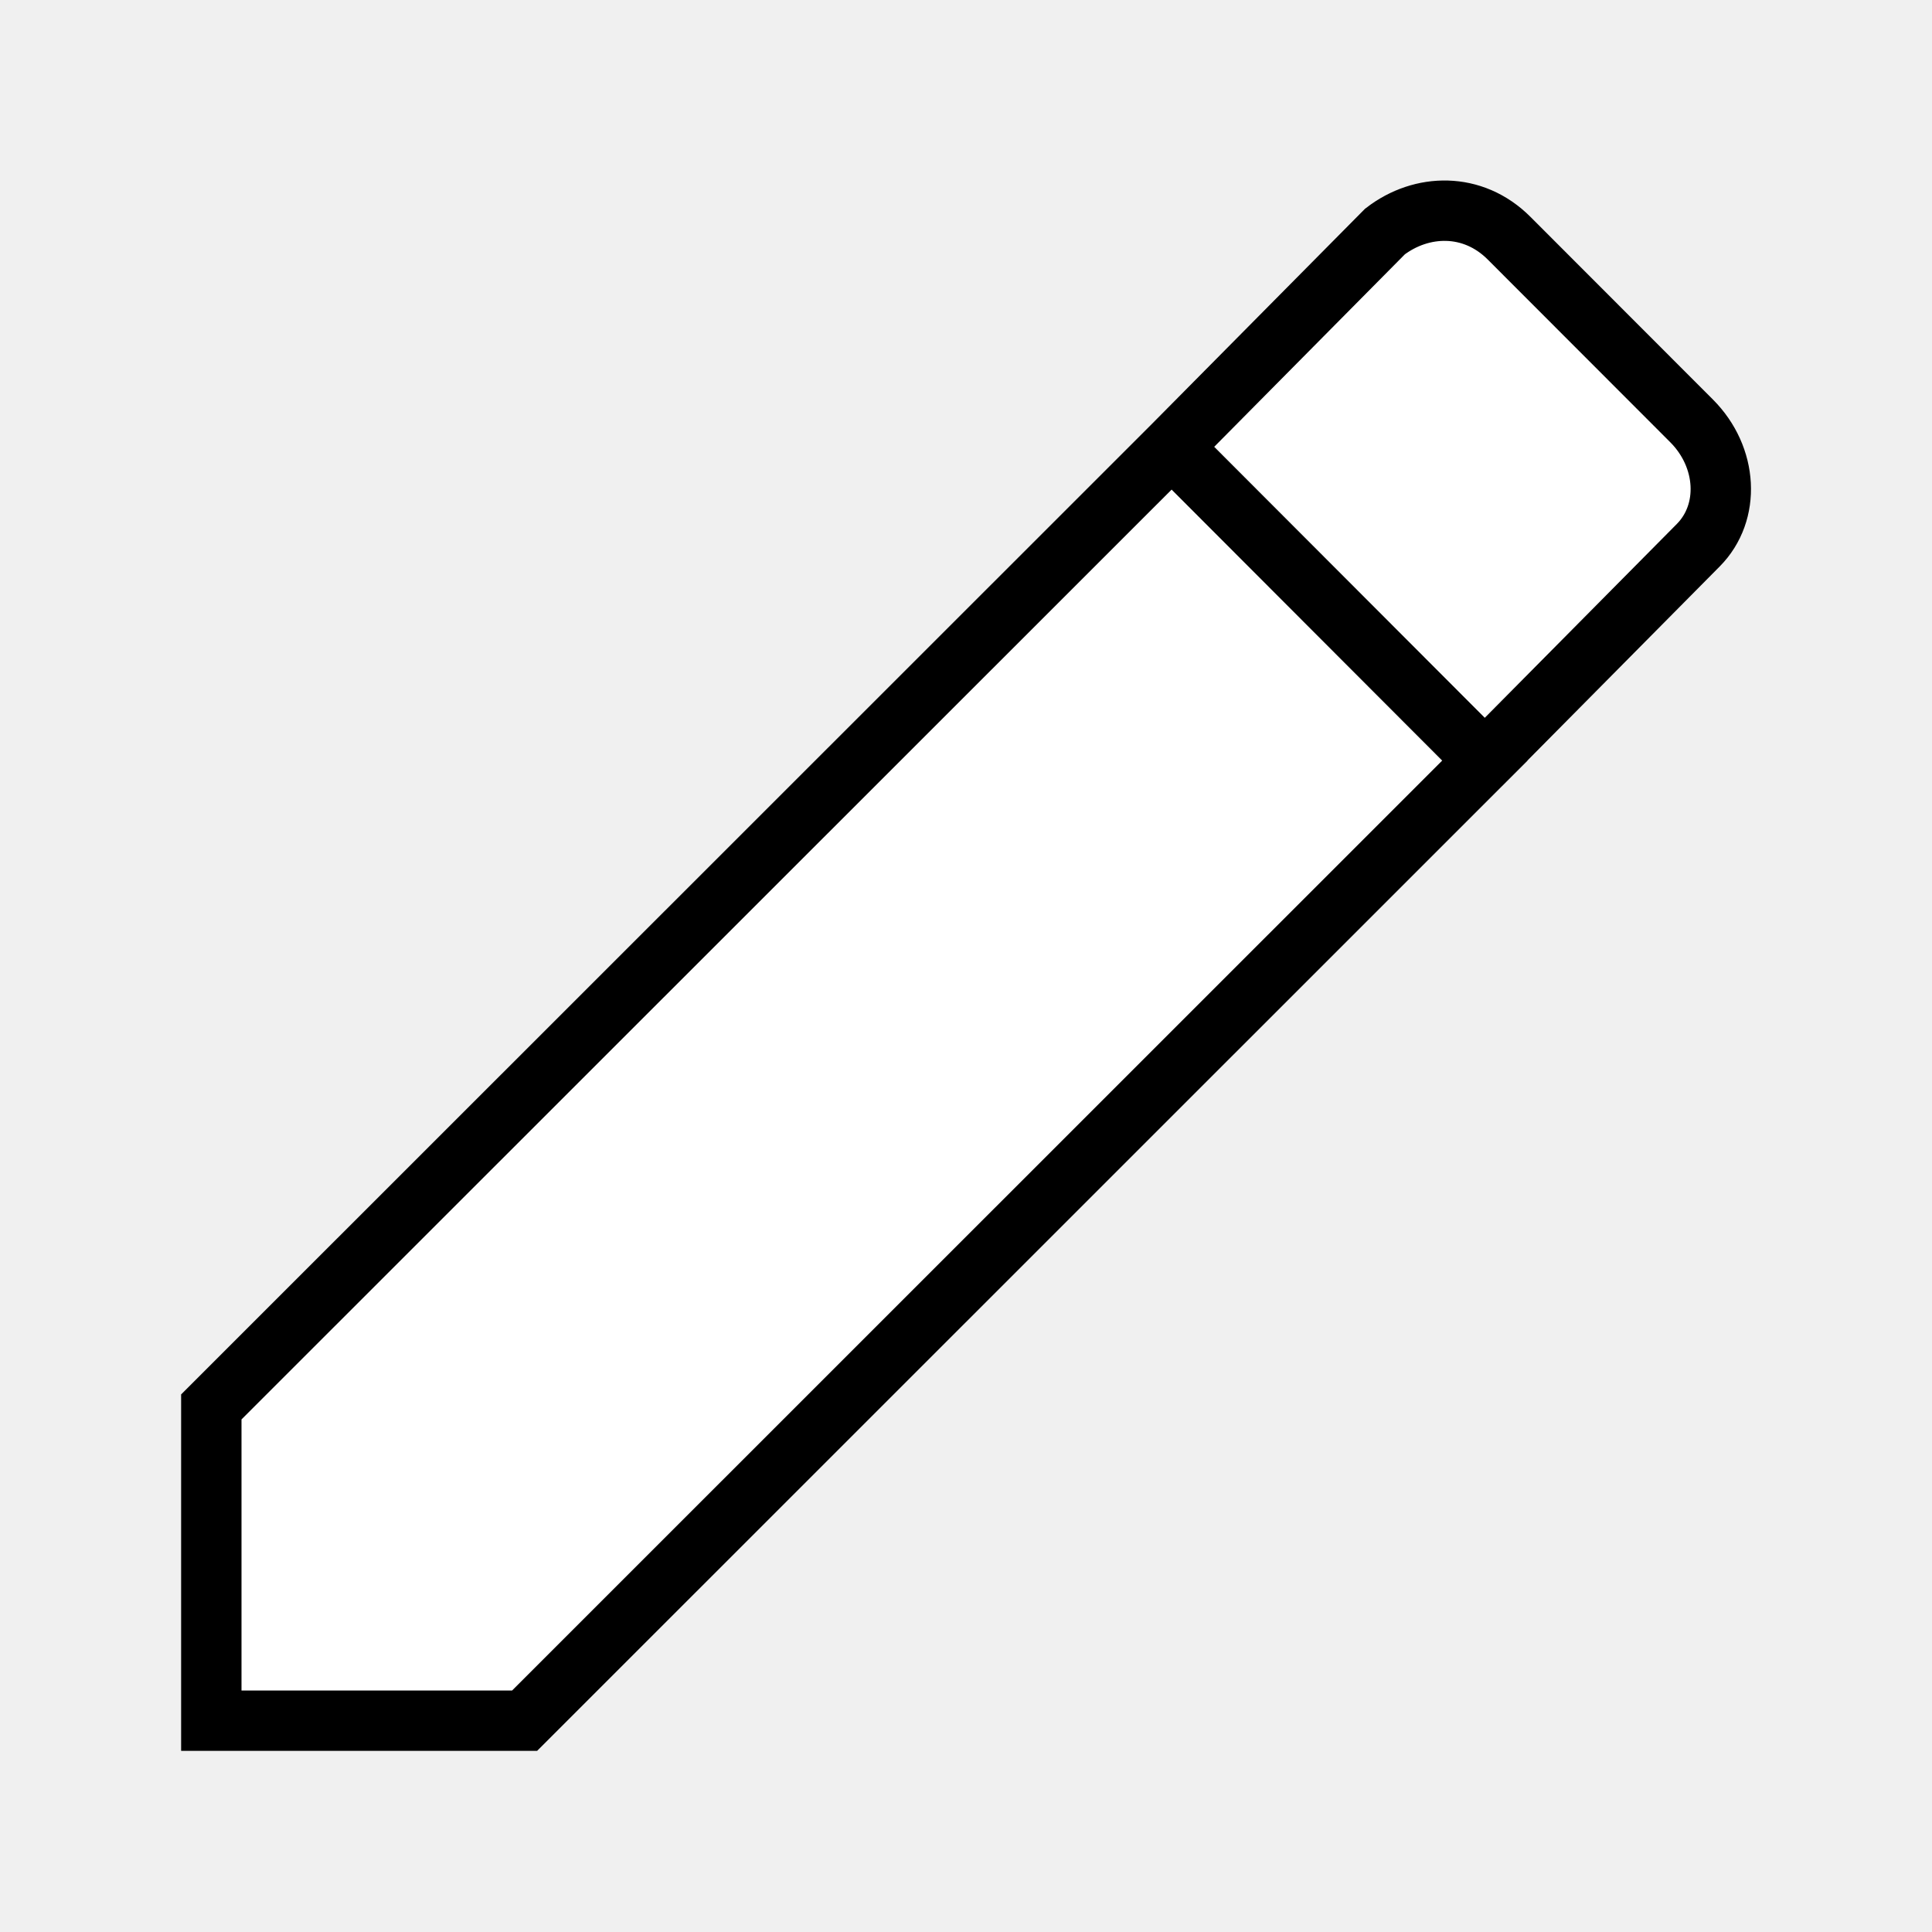
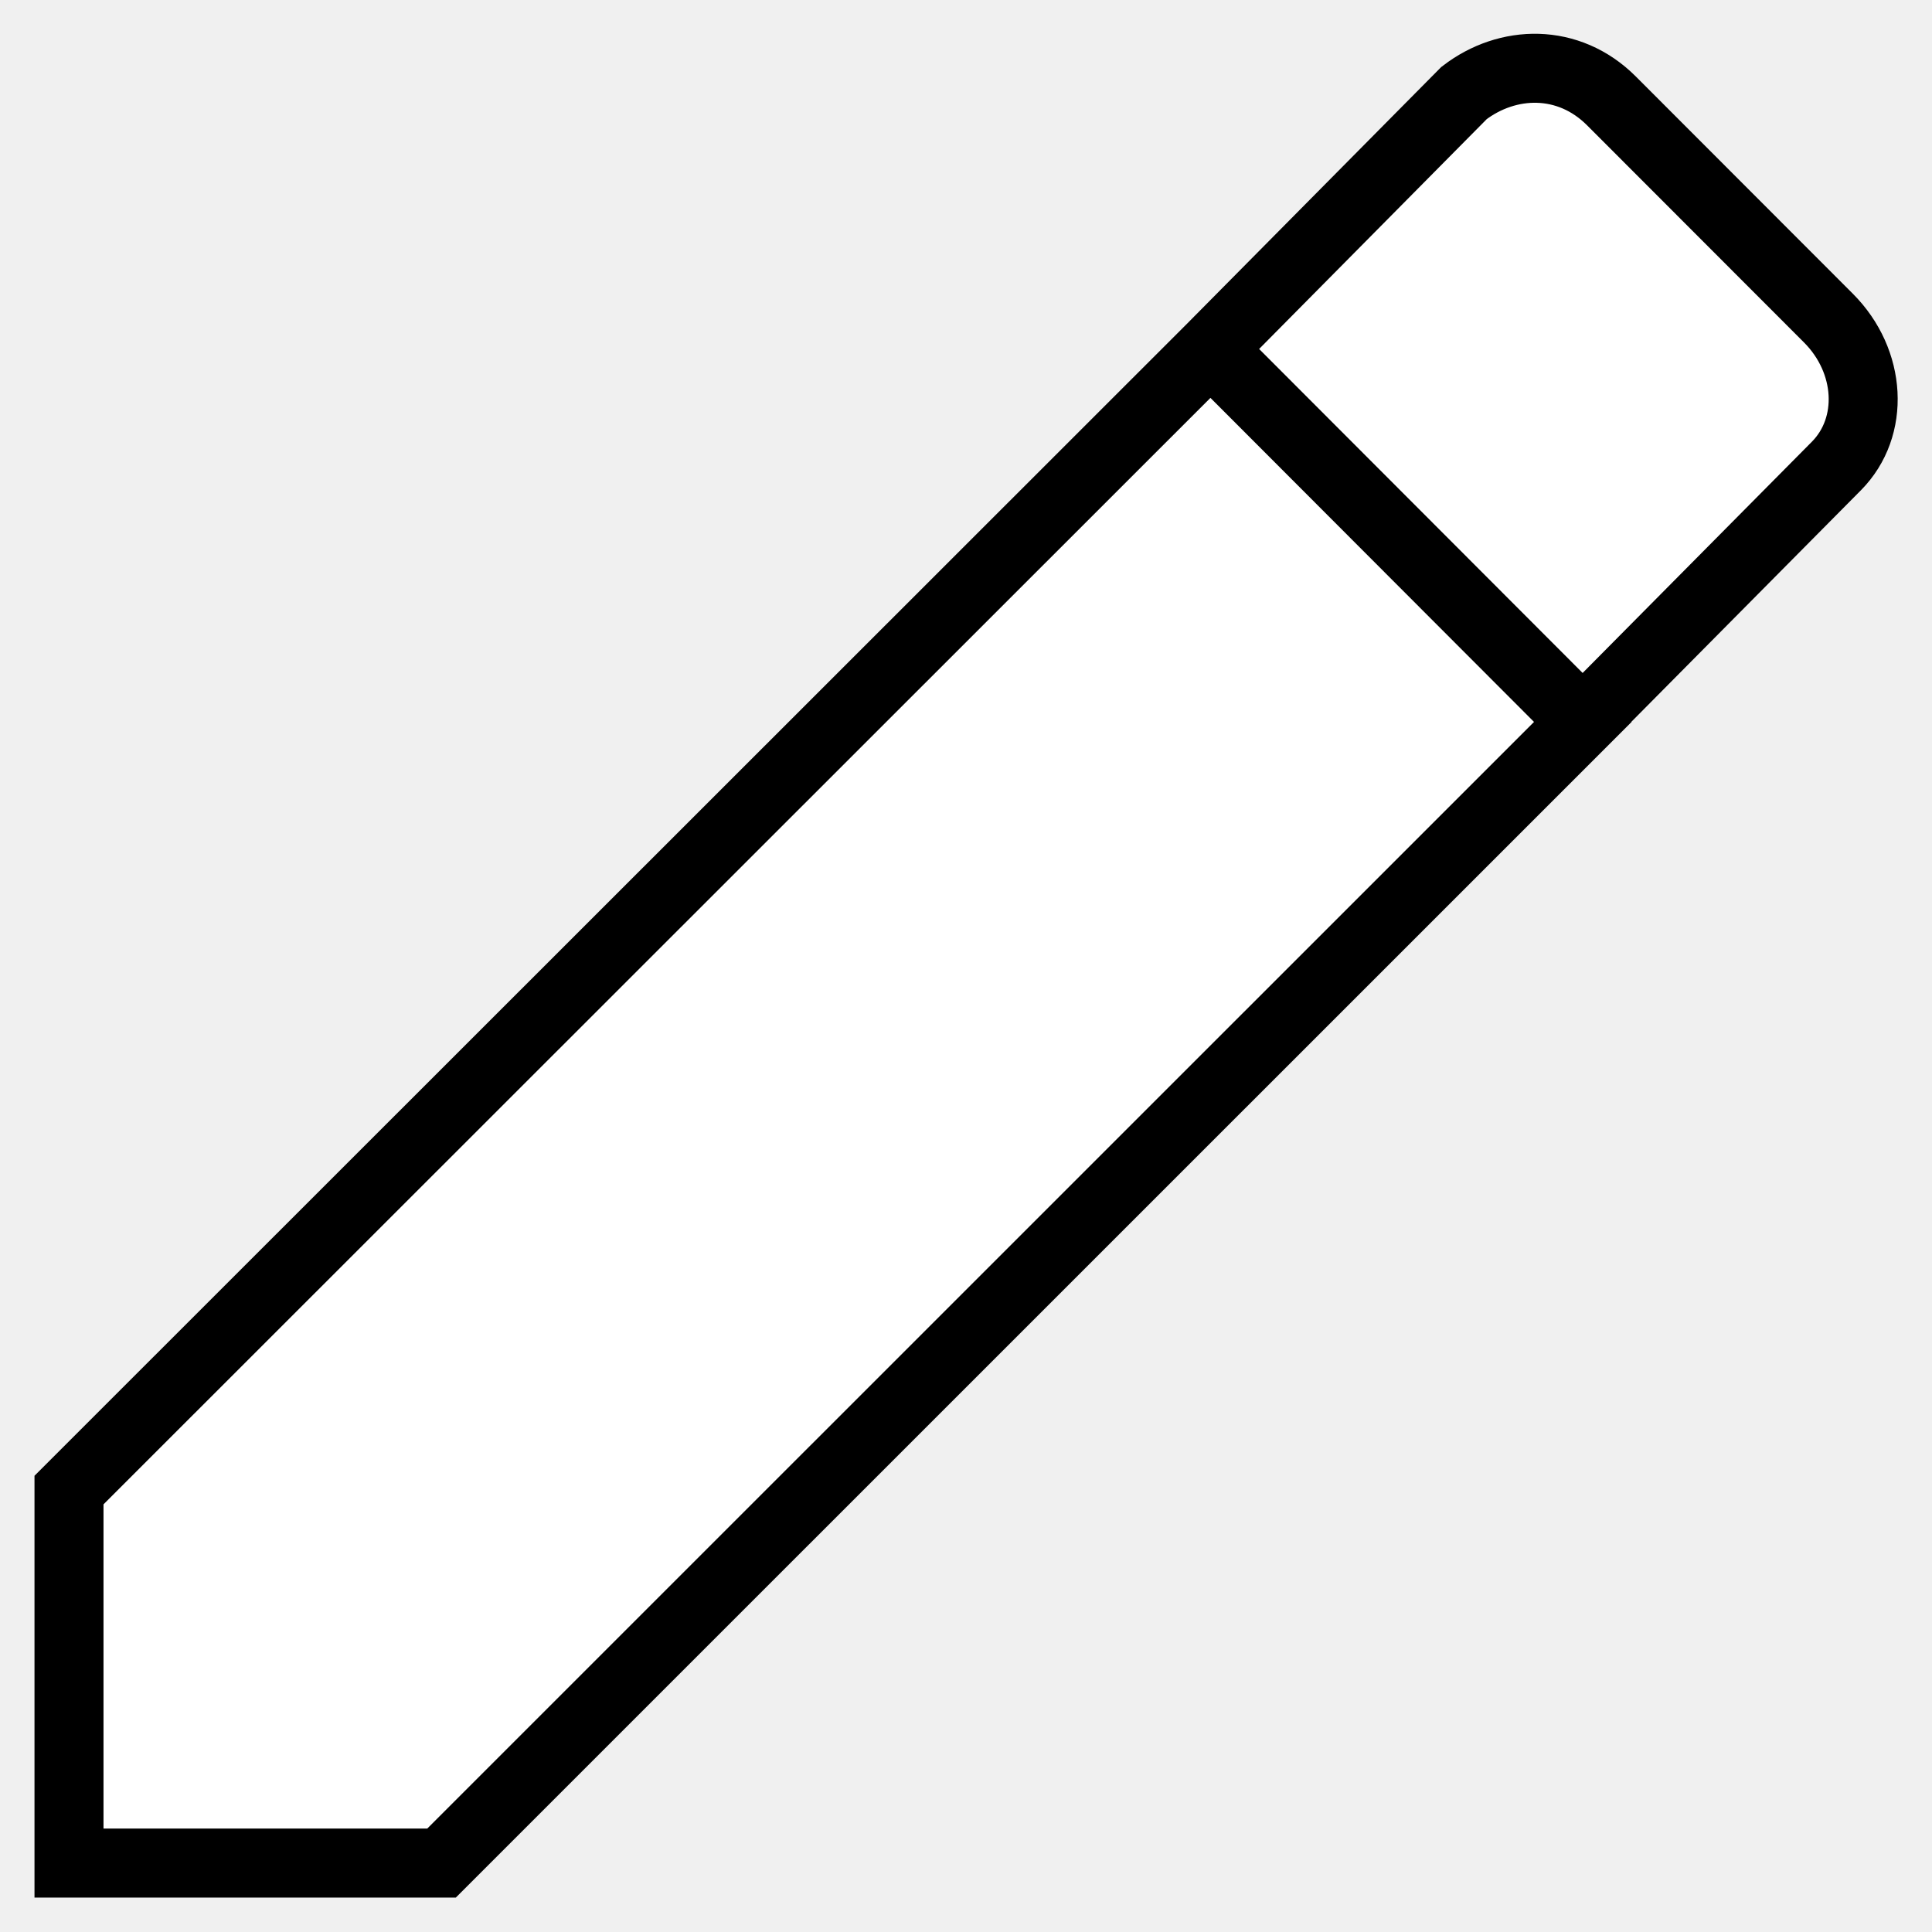
- <svg xmlns="http://www.w3.org/2000/svg" width="32" height="32" viewBox="0 0 32 32">
-   <path fill="#fff" stroke="#000" d="m 24.594,12.598 3.535,-3.568 c 0.537,-0.542 0.489,-1.458 -0.111,-2.059 L 24.996,3.946 C 24.396,3.344 23.545,3.37 22.94,3.834 L 19.406,7.402 24.594,12.598 8.689,28.5 3.5,28.5 3.5,23.303 19.406,7.402" />
+ <svg xmlns="http://www.w3.org/2000/svg" width="28" height="28">
+   <path style="fill:#ffffff;stroke:#000000;stroke-width:1" d="M 22.938,10.462 26.615,6.753 C 27.173,6.189 27.124,5.236 26.499,4.61 L 23.356,1.464 C 22.732,0.838 21.847,0.865 21.218,1.348 l -3.675,3.711 5.396,5.404 -16.54,16.538 H 1 V 21.595 L 17.543,5.059" />
</svg>
